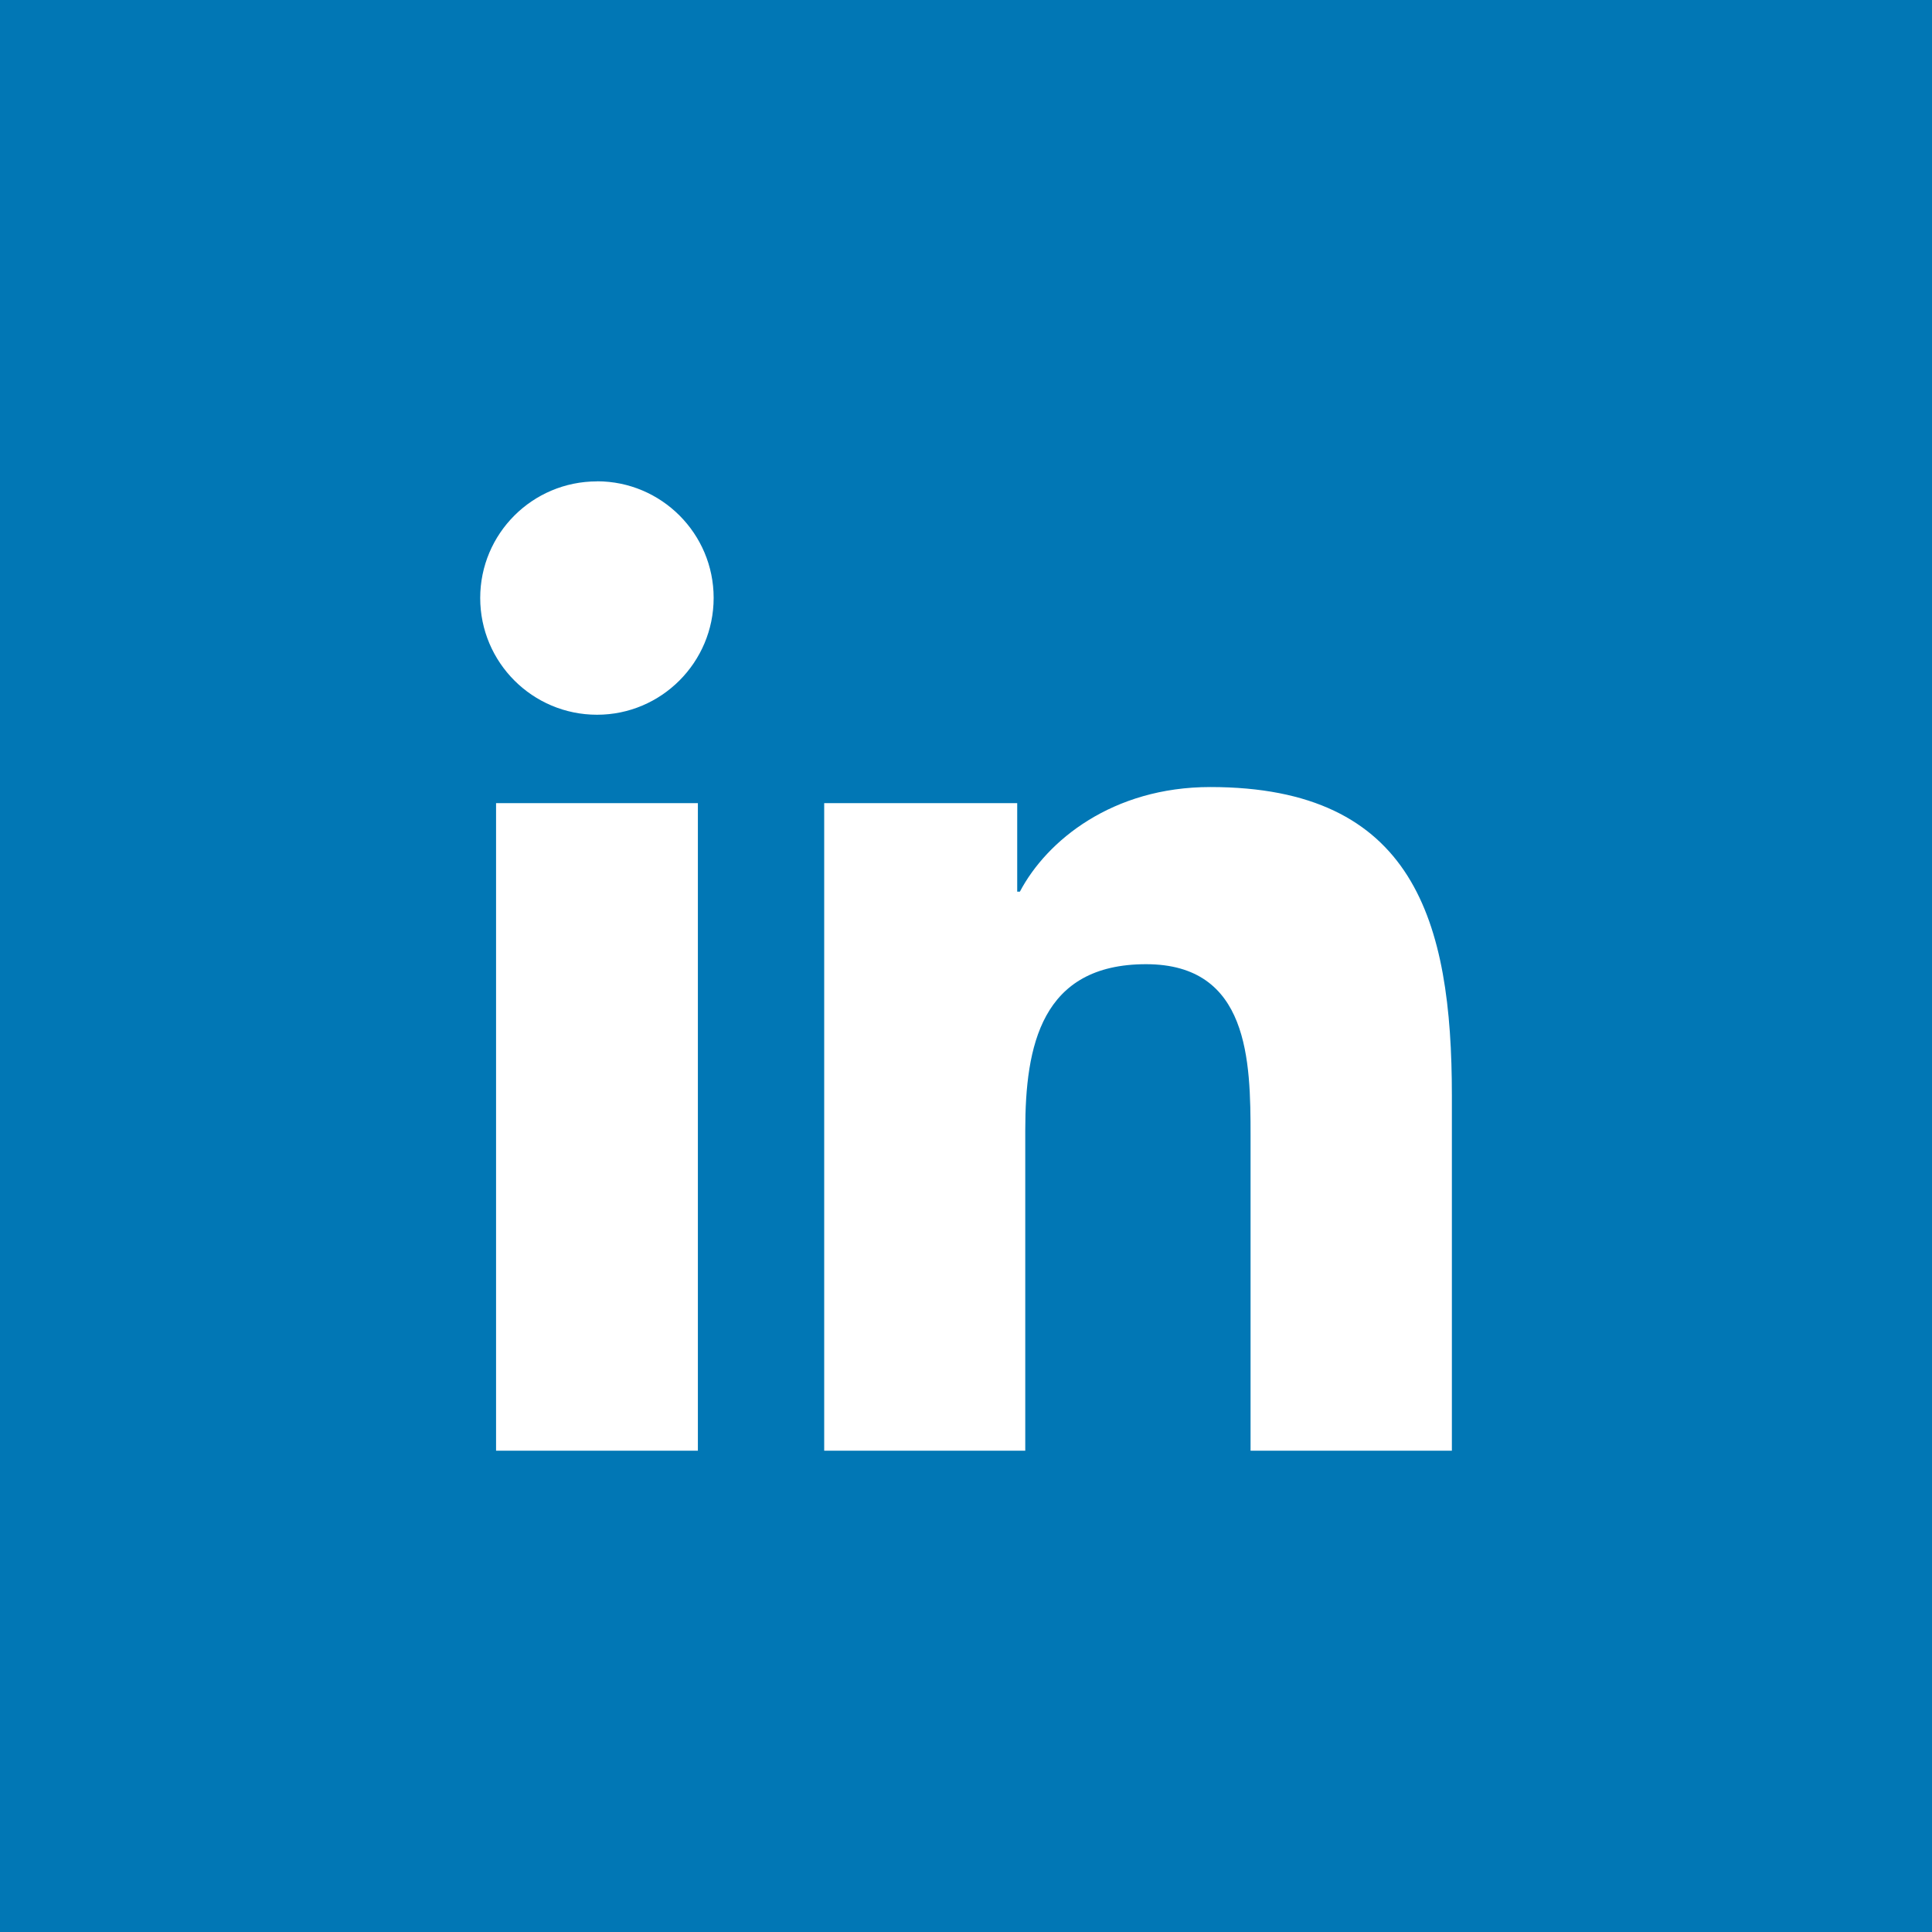
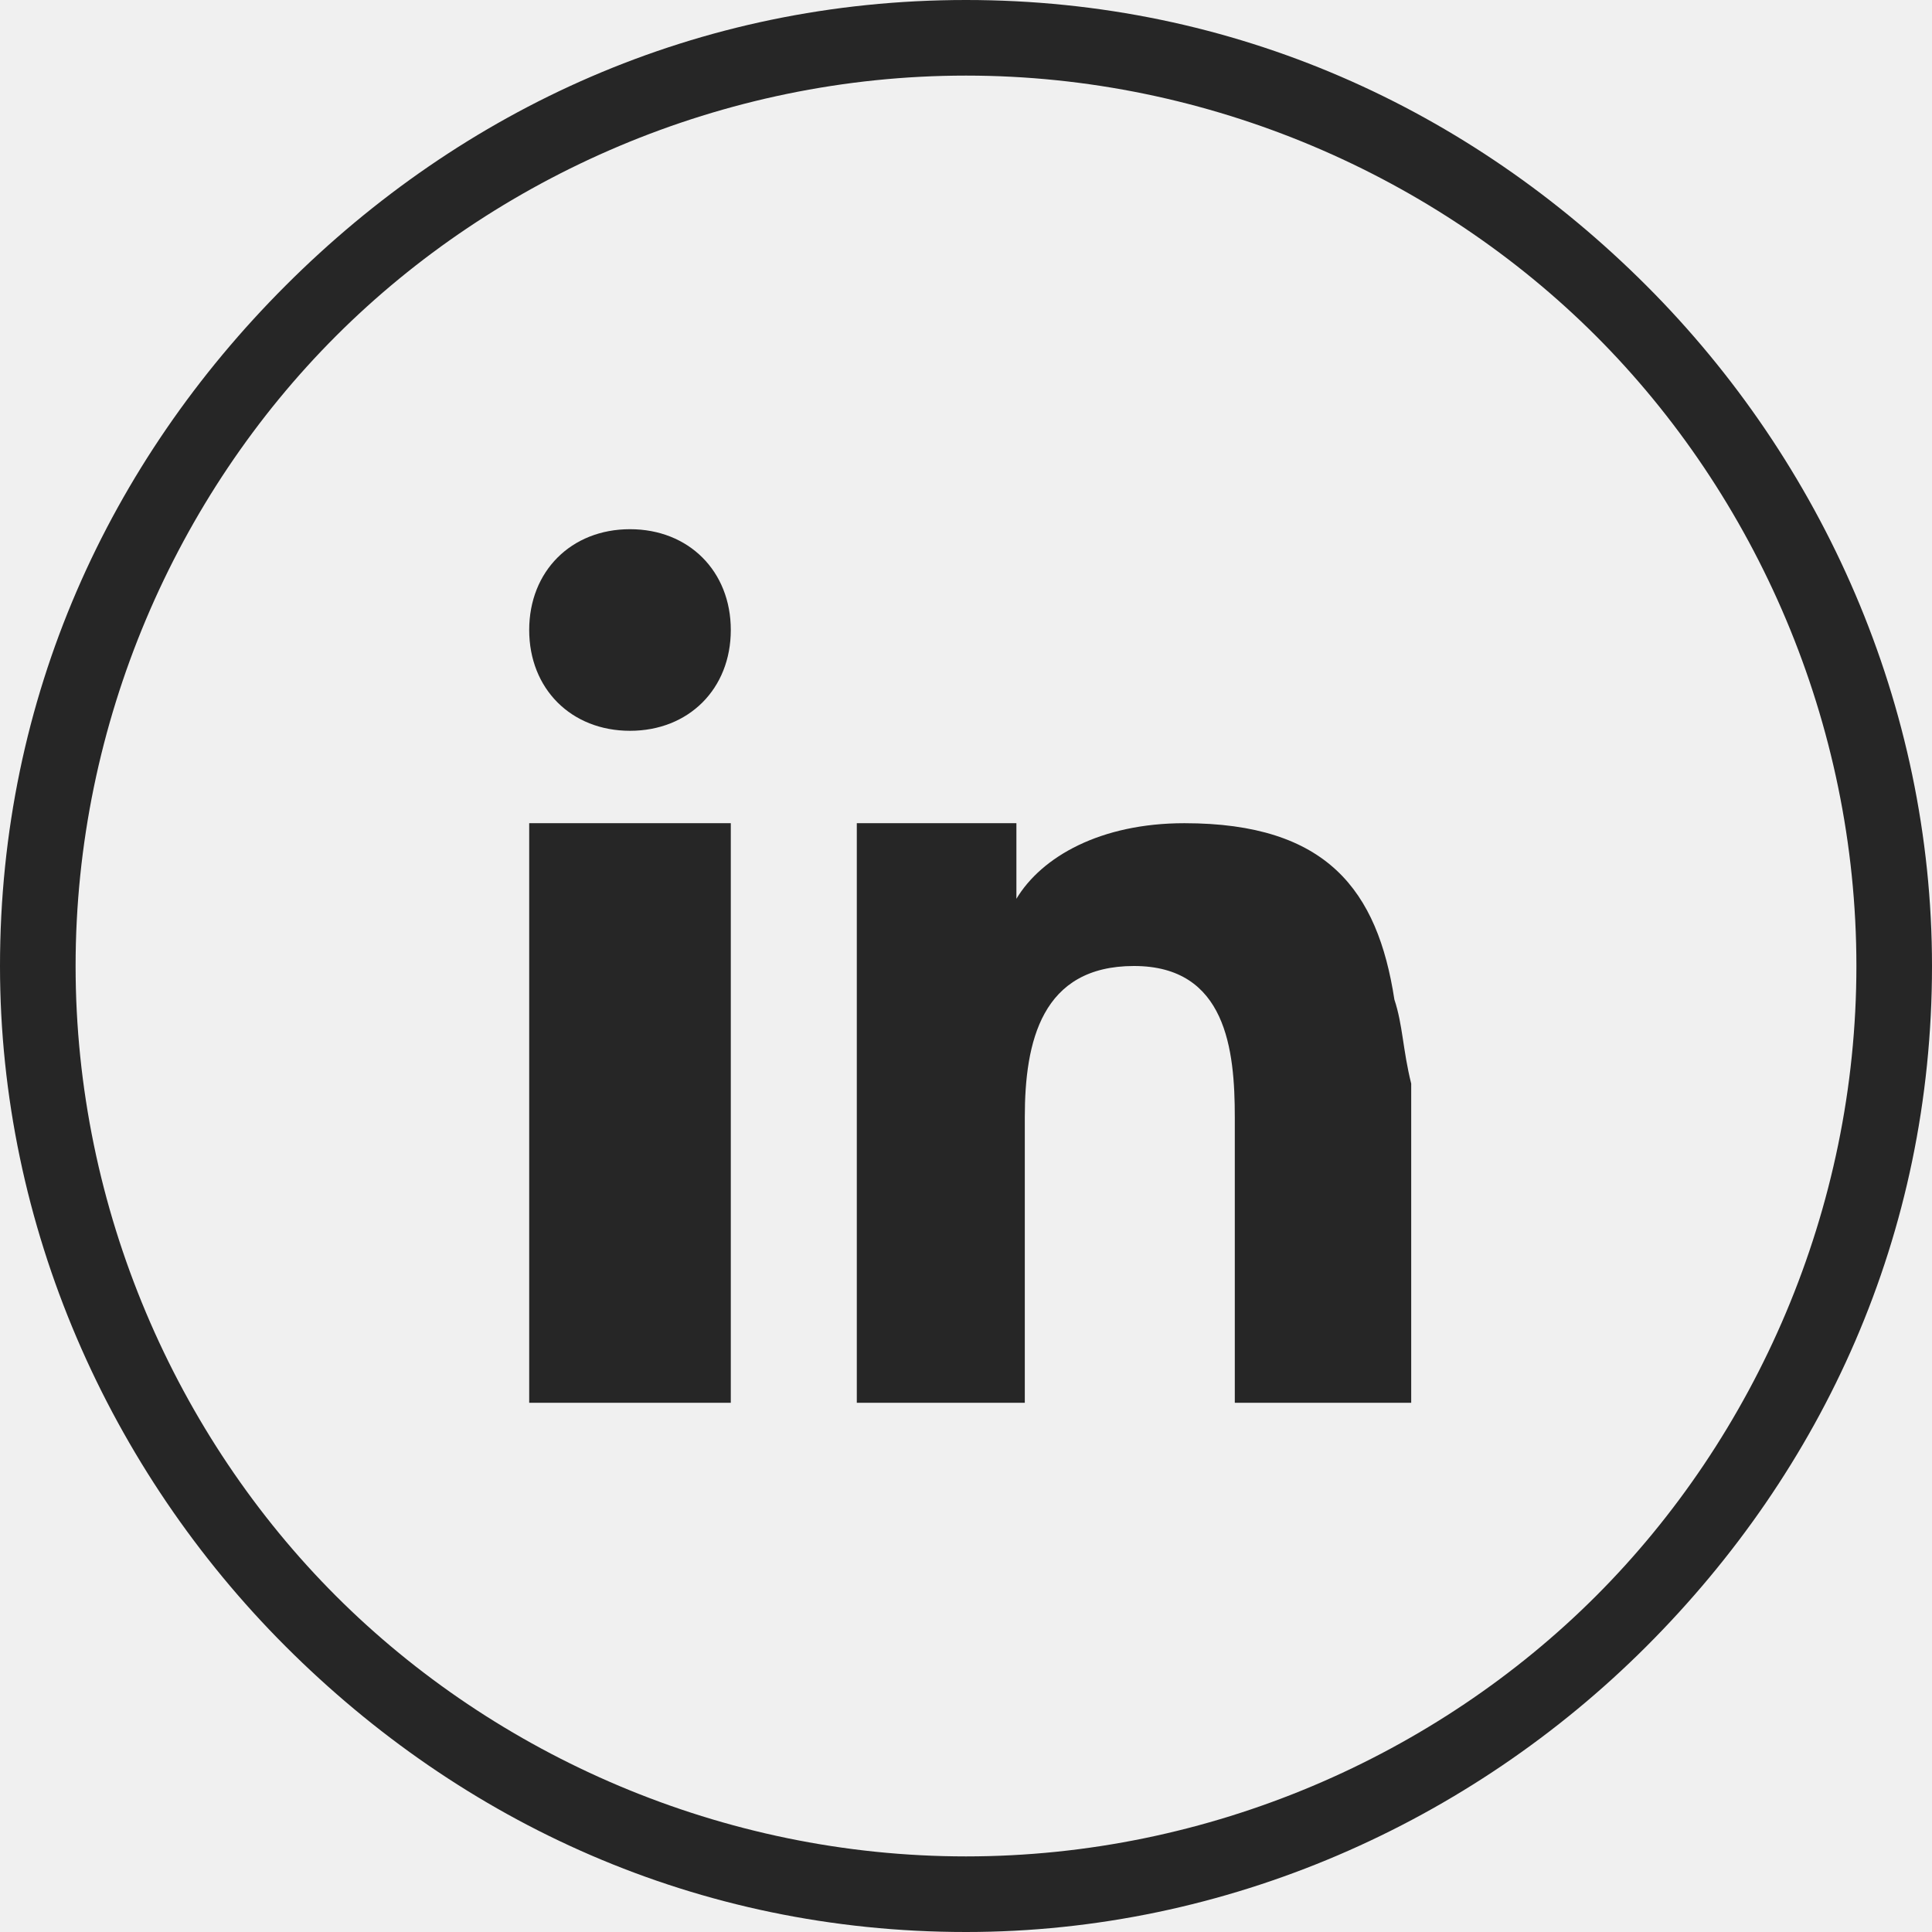
- <svg xmlns="http://www.w3.org/2000/svg" width="23.033" height="23.033">
-   <path fill="#0177b5" d="M0 0h23.033v23.033H0z" />
-   <g fill="#fff">
-     <path d="M5.915 9.575H8.32v7.72H5.914v-7.72zm1.203-3.837c.767 0 1.39.623 1.39 1.39 0 .768-.623 1.393-1.39 1.393-.77 0-1.393-.624-1.393-1.392 0-.767.622-1.39 1.393-1.39M9.825 9.575h2.302v1.055h.032c.32-.608 1.103-1.247 2.27-1.247 2.43 0 2.88 1.598 2.88 3.677v4.235h-2.4v-3.753c0-.896-.017-2.047-1.246-2.047-1.25 0-1.44.975-1.44 1.98v3.82H9.826v-7.72z" />
-   </g>
+ <svg xmlns="http://www.w3.org/2000/svg" version="1.1" id="Layer_1" x="0px" y="0px" viewBox="-293 386 23 23" style="enable-background:new -293 386 23 23;" xml:space="preserve">
+   <style type="text/css">
+ 	.st0{fill:#262626;}
+ 	.st1{fill-rule:evenodd;clip-rule:evenodd;fill:#262626;}
+ </style>
+   <path class="st0" d="M-281.5,386c3.2,0,6,1.3,8.1,3.4c2.1,2.1,3.4,5,3.4,8.1c0,3.2-1.3,6-3.4,8.1c-2.1,2.1-5,3.4-8.1,3.4  c-3.2,0-6-1.3-8.1-3.4c-2.1-2.1-3.4-5-3.4-8.1c0-3.2,1.3-6,3.4-8.1C-287.5,387.3-284.7,386-281.5,386L-281.5,386z M-274,390  c-1.9-1.9-4.6-3.1-7.5-3.1c-2.9,0-5.6,1.2-7.5,3.1c-1.9,1.9-3.1,4.6-3.1,7.5c0,2.9,1.2,5.6,3.1,7.5c1.9,1.9,4.6,3.1,7.5,3.1  c2.9,0,5.6-1.2,7.5-3.1c1.9-1.9,3.1-4.6,3.1-7.5C-270.9,394.6-272.1,391.9-274,390L-274,390z" />
+   <path class="st1" d="M-286.7,397.6v5.1h2.4v-5.5v-1.4h-2.4V397.6z M-276.4,397.9c-0.2-1.3-0.8-2.1-2.5-2.1c-1,0-1.7,0.4-2,0.9h0  v-0.9h-1.9v1.3v5.6h2v-3.4c0-0.9,0.2-1.8,1.3-1.8c1.1,0,1.2,1,1.2,1.8v3.4h2.1v-3.8C-276.3,398.5-276.3,398.2-276.4,397.9  L-276.4,397.9z M-285.5,392.3c-0.7,0-1.2,0.5-1.2,1.2c0,0.7,0.5,1.2,1.2,1.2c0.7,0,1.2-0.5,1.2-1.2  C-284.3,392.8-284.8,392.3-285.5,392.3L-285.5,392.3z" />
</svg>
